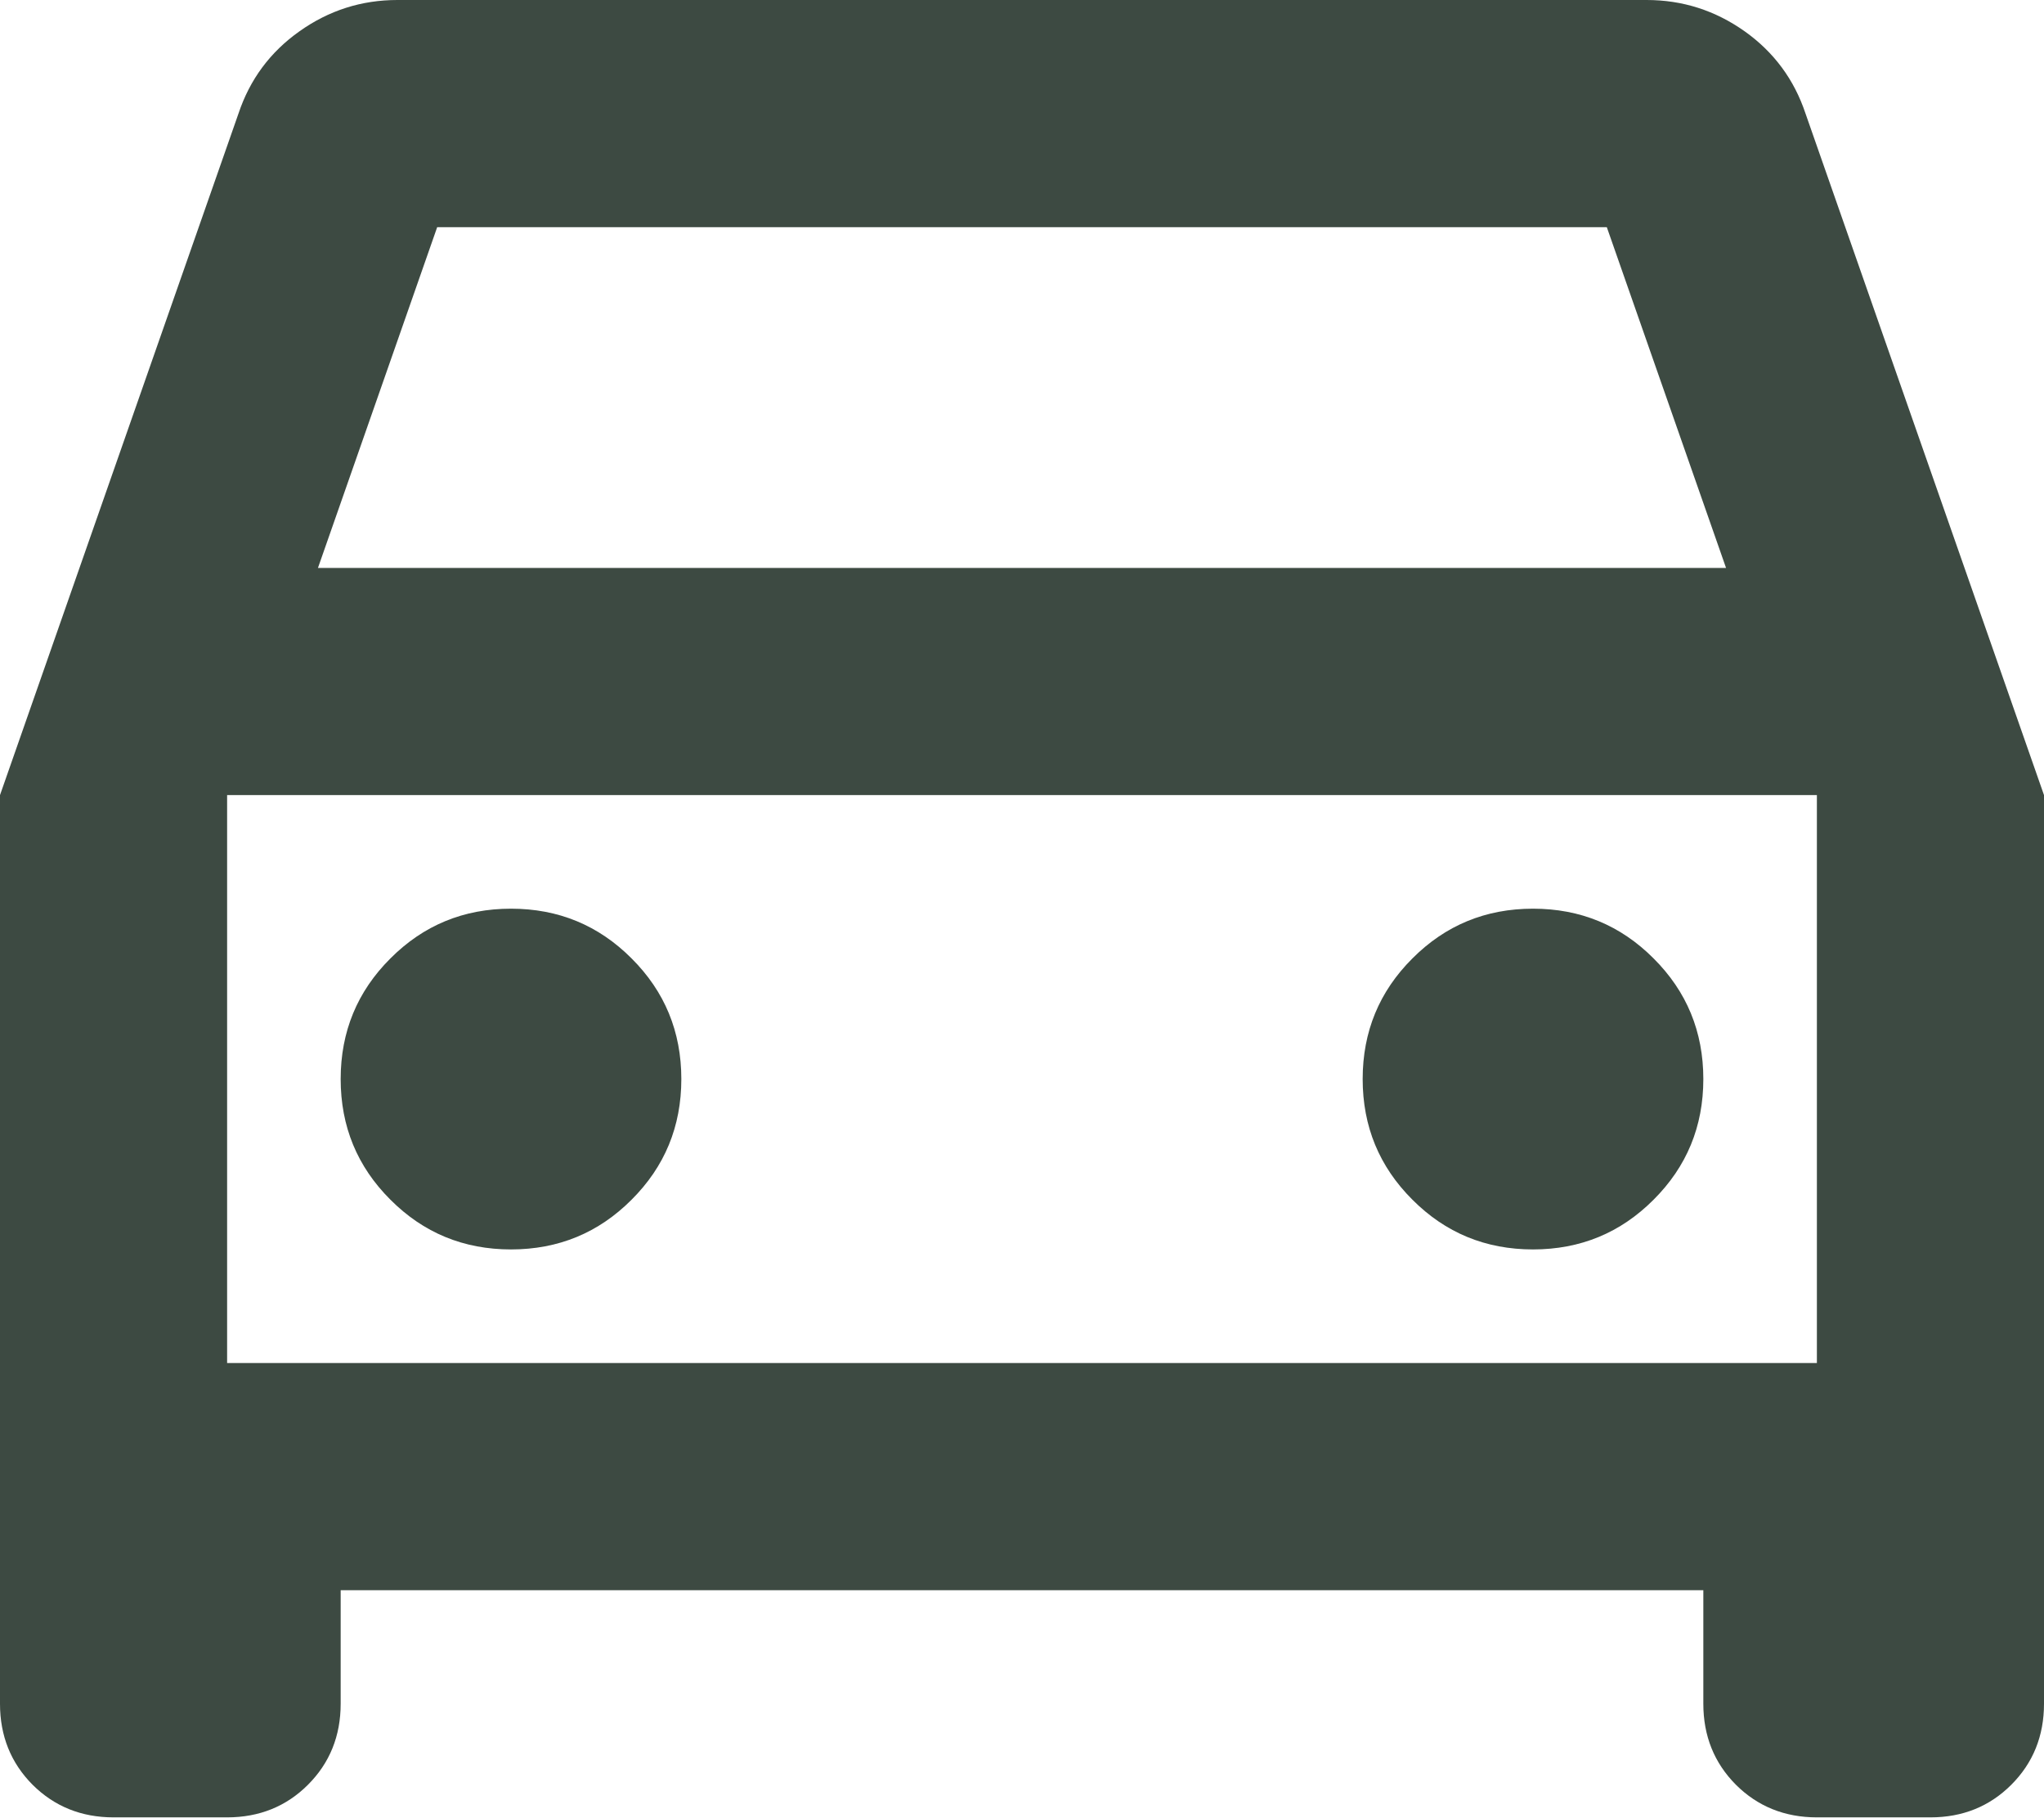
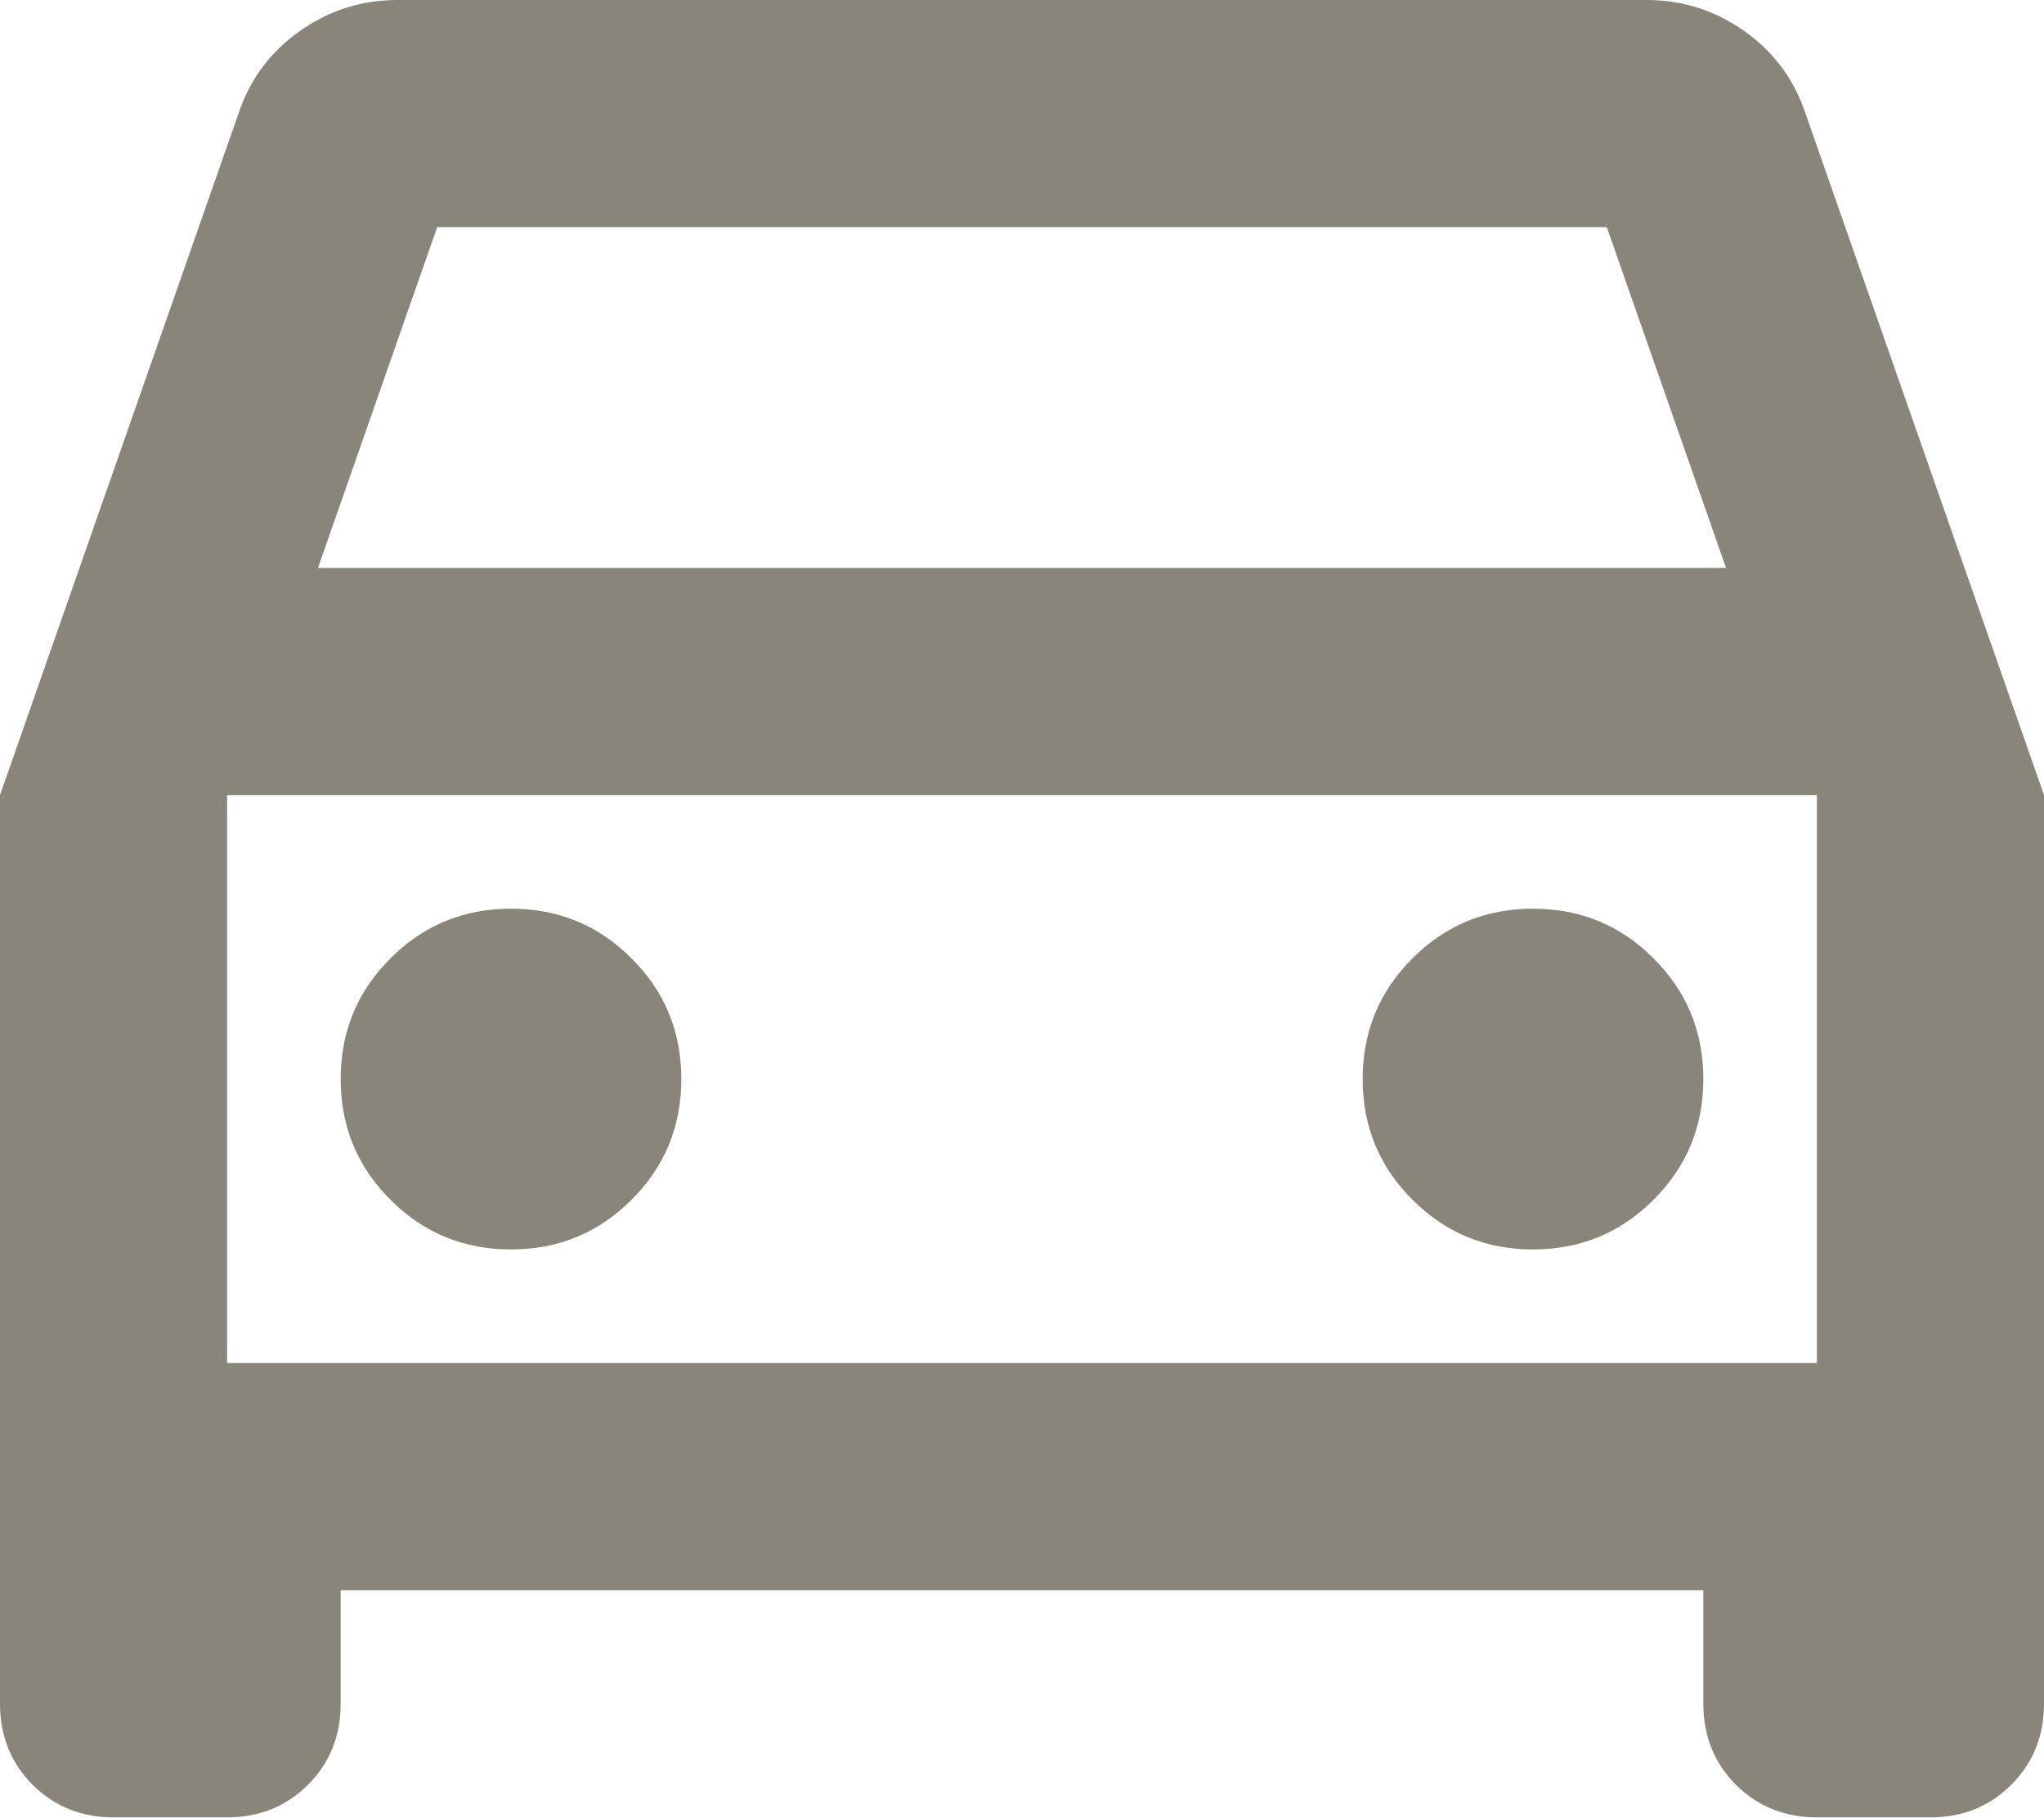
<svg xmlns="http://www.w3.org/2000/svg" preserveAspectRatio="none" overflow="visible" style="display: block;" width="18" height="16" viewBox="0 0 18 16" fill="none">
  <g id="Container">
-     <path id="Icon" d="M3 14V15C3 15.283 2.904 15.521 2.712 15.713C2.521 15.904 2.283 16 2 16H1C0.717 16 0.479 15.904 0.287 15.713C0.096 15.521 0 15.283 0 15V7L2.1 1C2.2 0.7 2.379 0.458 2.638 0.275C2.896 0.092 3.183 0 3.5 0H14.5C14.817 0 15.104 0.092 15.363 0.275C15.621 0.458 15.8 0.7 15.9 1L18 7V15C18 15.283 17.904 15.521 17.712 15.713C17.521 15.904 17.283 16 17 16H16C15.717 16 15.479 15.904 15.287 15.713C15.096 15.521 15 15.283 15 15V14H3V14M2.8 5H15.2L14.15 2H3.85L2.8 5V5M2 7V7V12V12V7V7M4.5 11C4.917 11 5.271 10.854 5.562 10.562C5.854 10.271 6 9.917 6 9.5C6 9.083 5.854 8.729 5.562 8.438C5.271 8.146 4.917 8 4.5 8C4.083 8 3.729 8.146 3.438 8.438C3.146 8.729 3 9.083 3 9.5C3 9.917 3.146 10.271 3.438 10.562C3.729 10.854 4.083 11 4.5 11V11M13.5 11C13.917 11 14.271 10.854 14.562 10.562C14.854 10.271 15 9.917 15 9.5C15 9.083 14.854 8.729 14.562 8.438C14.271 8.146 13.917 8 13.5 8C13.083 8 12.729 8.146 12.438 8.438C12.146 8.729 12 9.083 12 9.5C12 9.917 12.146 10.271 12.438 10.562C12.729 10.854 13.083 11 13.5 11V11M2 12H16V7H2V12V12" fill="#3D4A42" />
+     <path id="Icon" d="M3 14V15C3 15.283 2.904 15.521 2.712 15.713C2.521 15.904 2.283 16 2 16H1C0.717 16 0.479 15.904 0.287 15.713C0.096 15.521 0 15.283 0 15V7L2.1 1C2.2 0.7 2.379 0.458 2.638 0.275C2.896 0.092 3.183 0 3.5 0H14.5C14.817 0 15.104 0.092 15.363 0.275C15.621 0.458 15.8 0.7 15.9 1L18 7V15C18 15.283 17.904 15.521 17.712 15.713C17.521 15.904 17.283 16 17 16H16C15.717 16 15.479 15.904 15.287 15.713C15.096 15.521 15 15.283 15 15V14H3V14M2.8 5H15.2L14.15 2H3.85L2.8 5V5M2 7V7V12V12V7V7M4.5 11C4.917 11 5.271 10.854 5.562 10.562C5.854 10.271 6 9.917 6 9.5C6 9.083 5.854 8.729 5.562 8.438C5.271 8.146 4.917 8 4.5 8C4.083 8 3.729 8.146 3.438 8.438C3.146 8.729 3 9.083 3 9.5C3 9.917 3.146 10.271 3.438 10.562C3.729 10.854 4.083 11 4.5 11V11M13.5 11C13.917 11 14.271 10.854 14.562 10.562C14.854 10.271 15 9.917 15 9.5C15 9.083 14.854 8.729 14.562 8.438C14.271 8.146 13.917 8 13.5 8C13.083 8 12.729 8.146 12.438 8.438C12.146 8.729 12 9.083 12 9.5C12 9.917 12.146 10.271 12.438 10.562C12.729 10.854 13.083 11 13.5 11V11M2 12H16V7H2V12V12" fill="#8A857A" />
  </g>
</svg>
